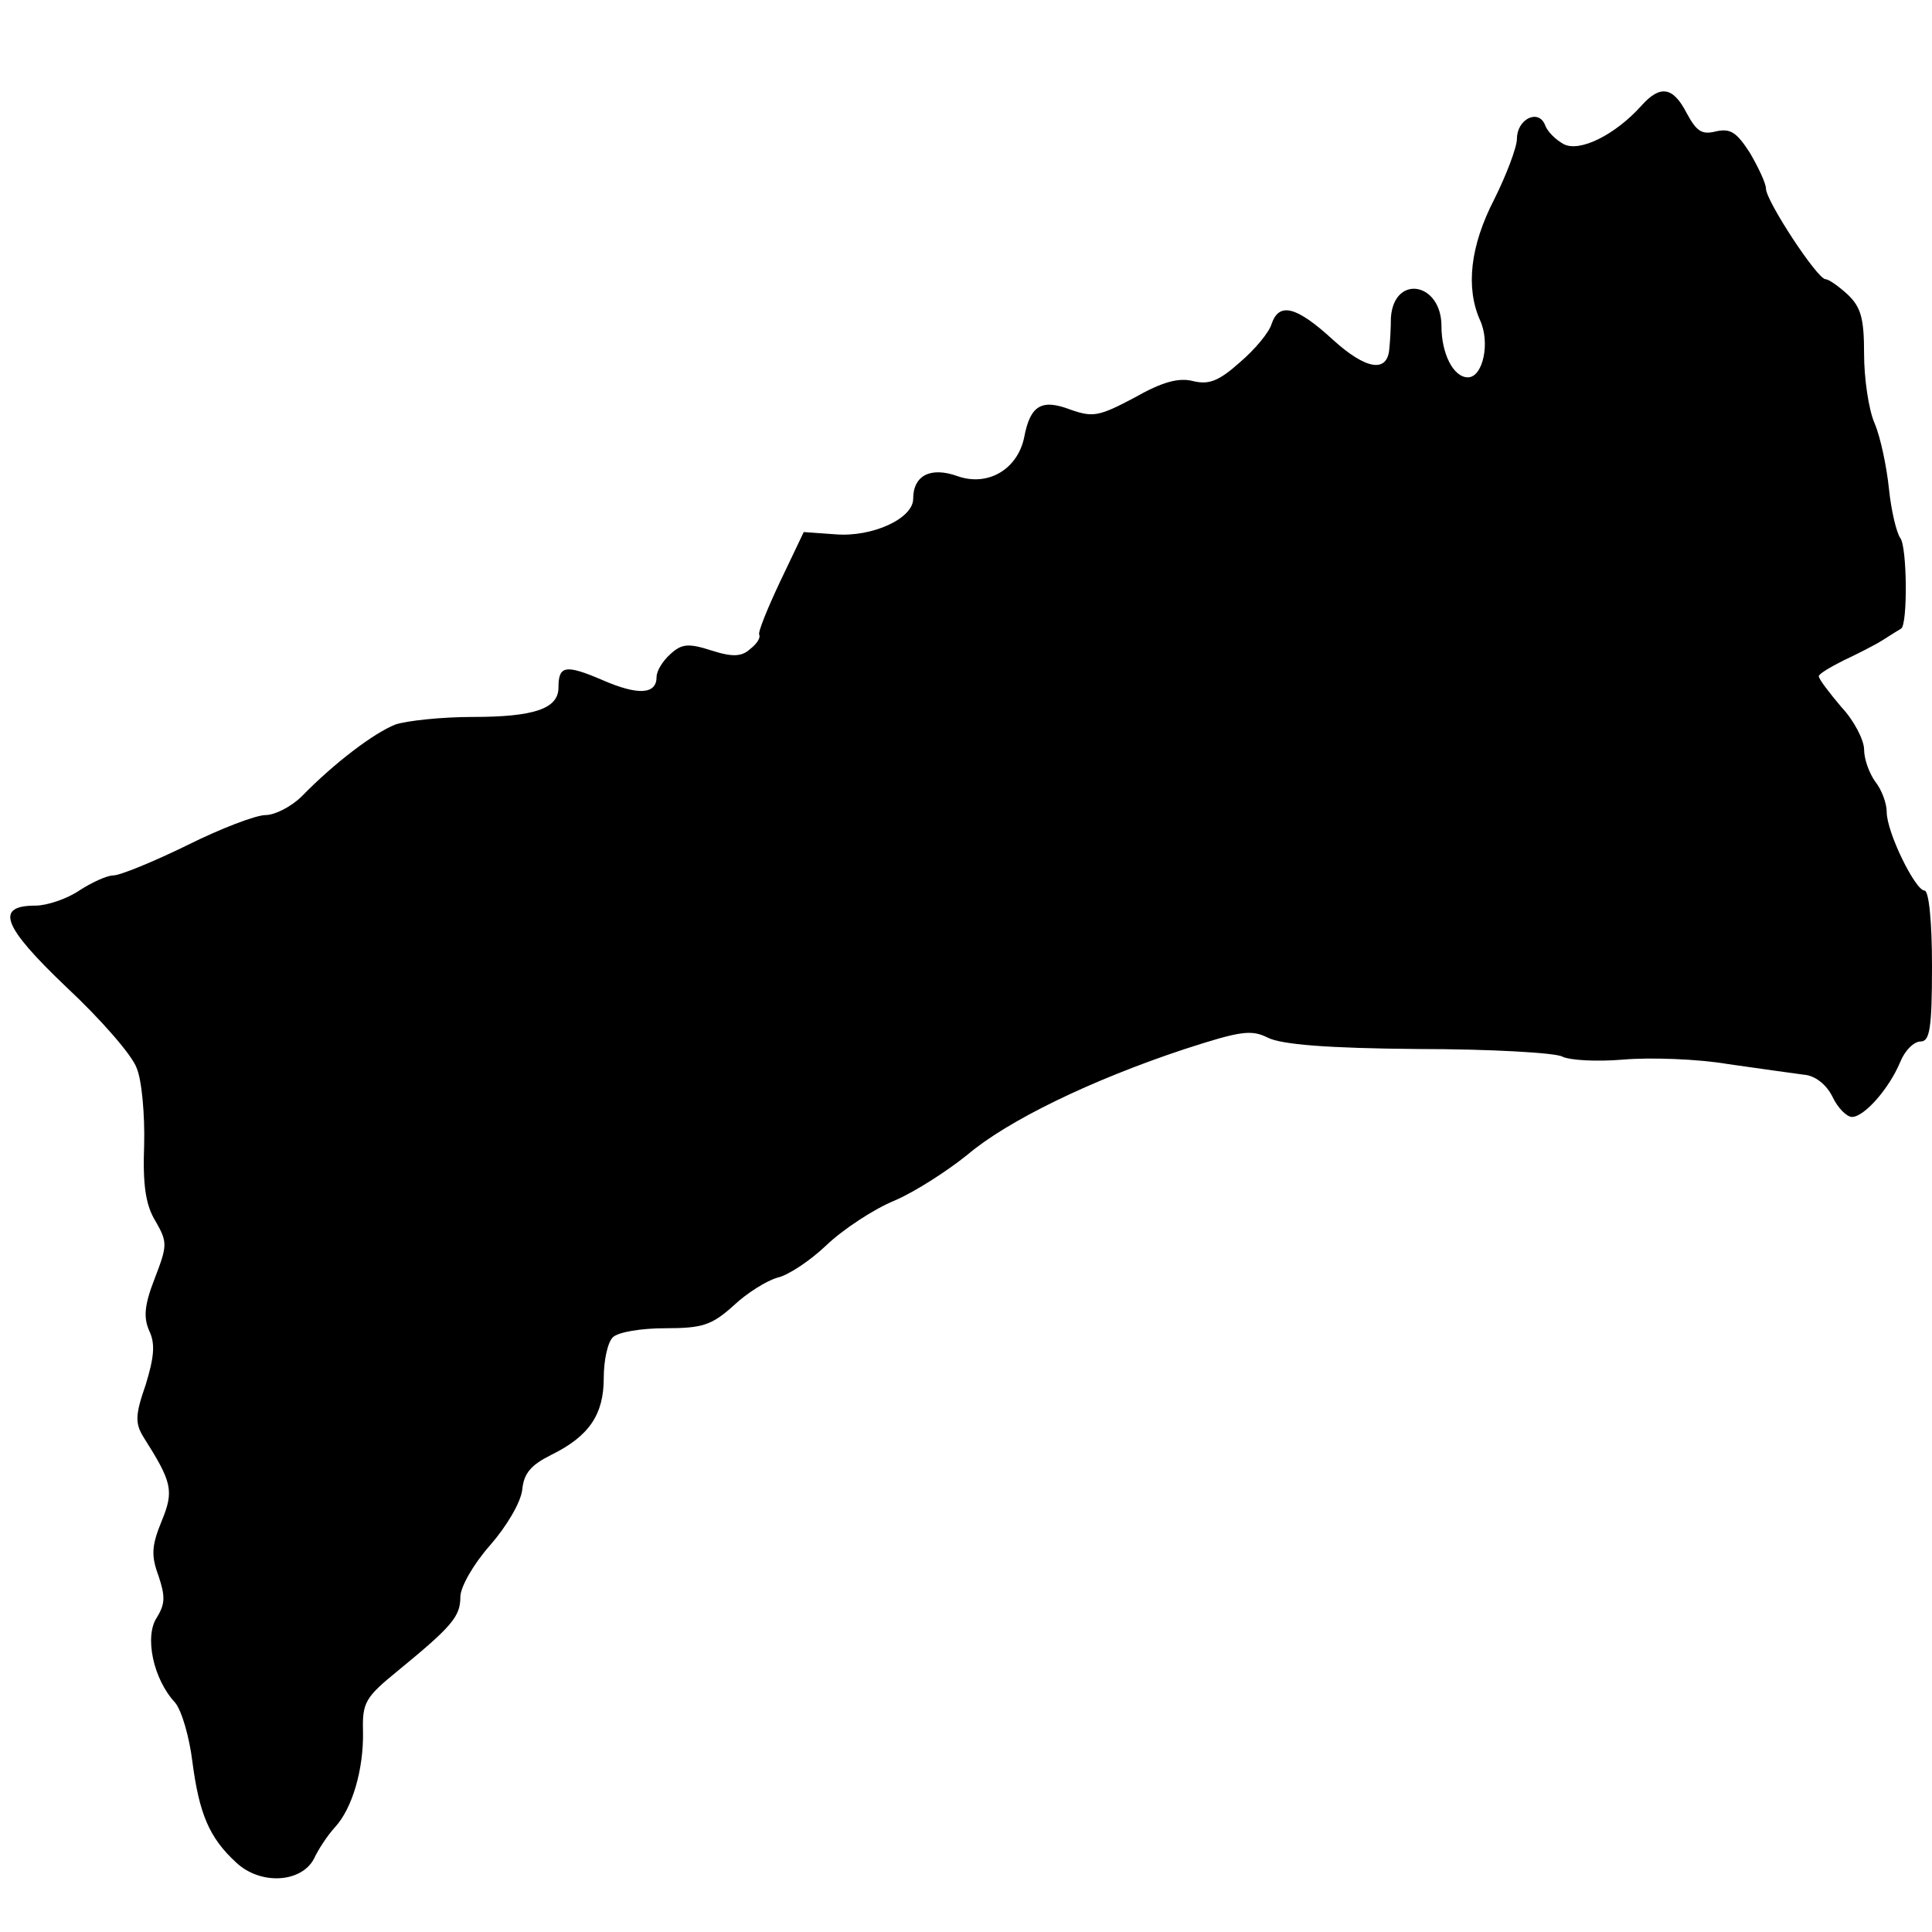
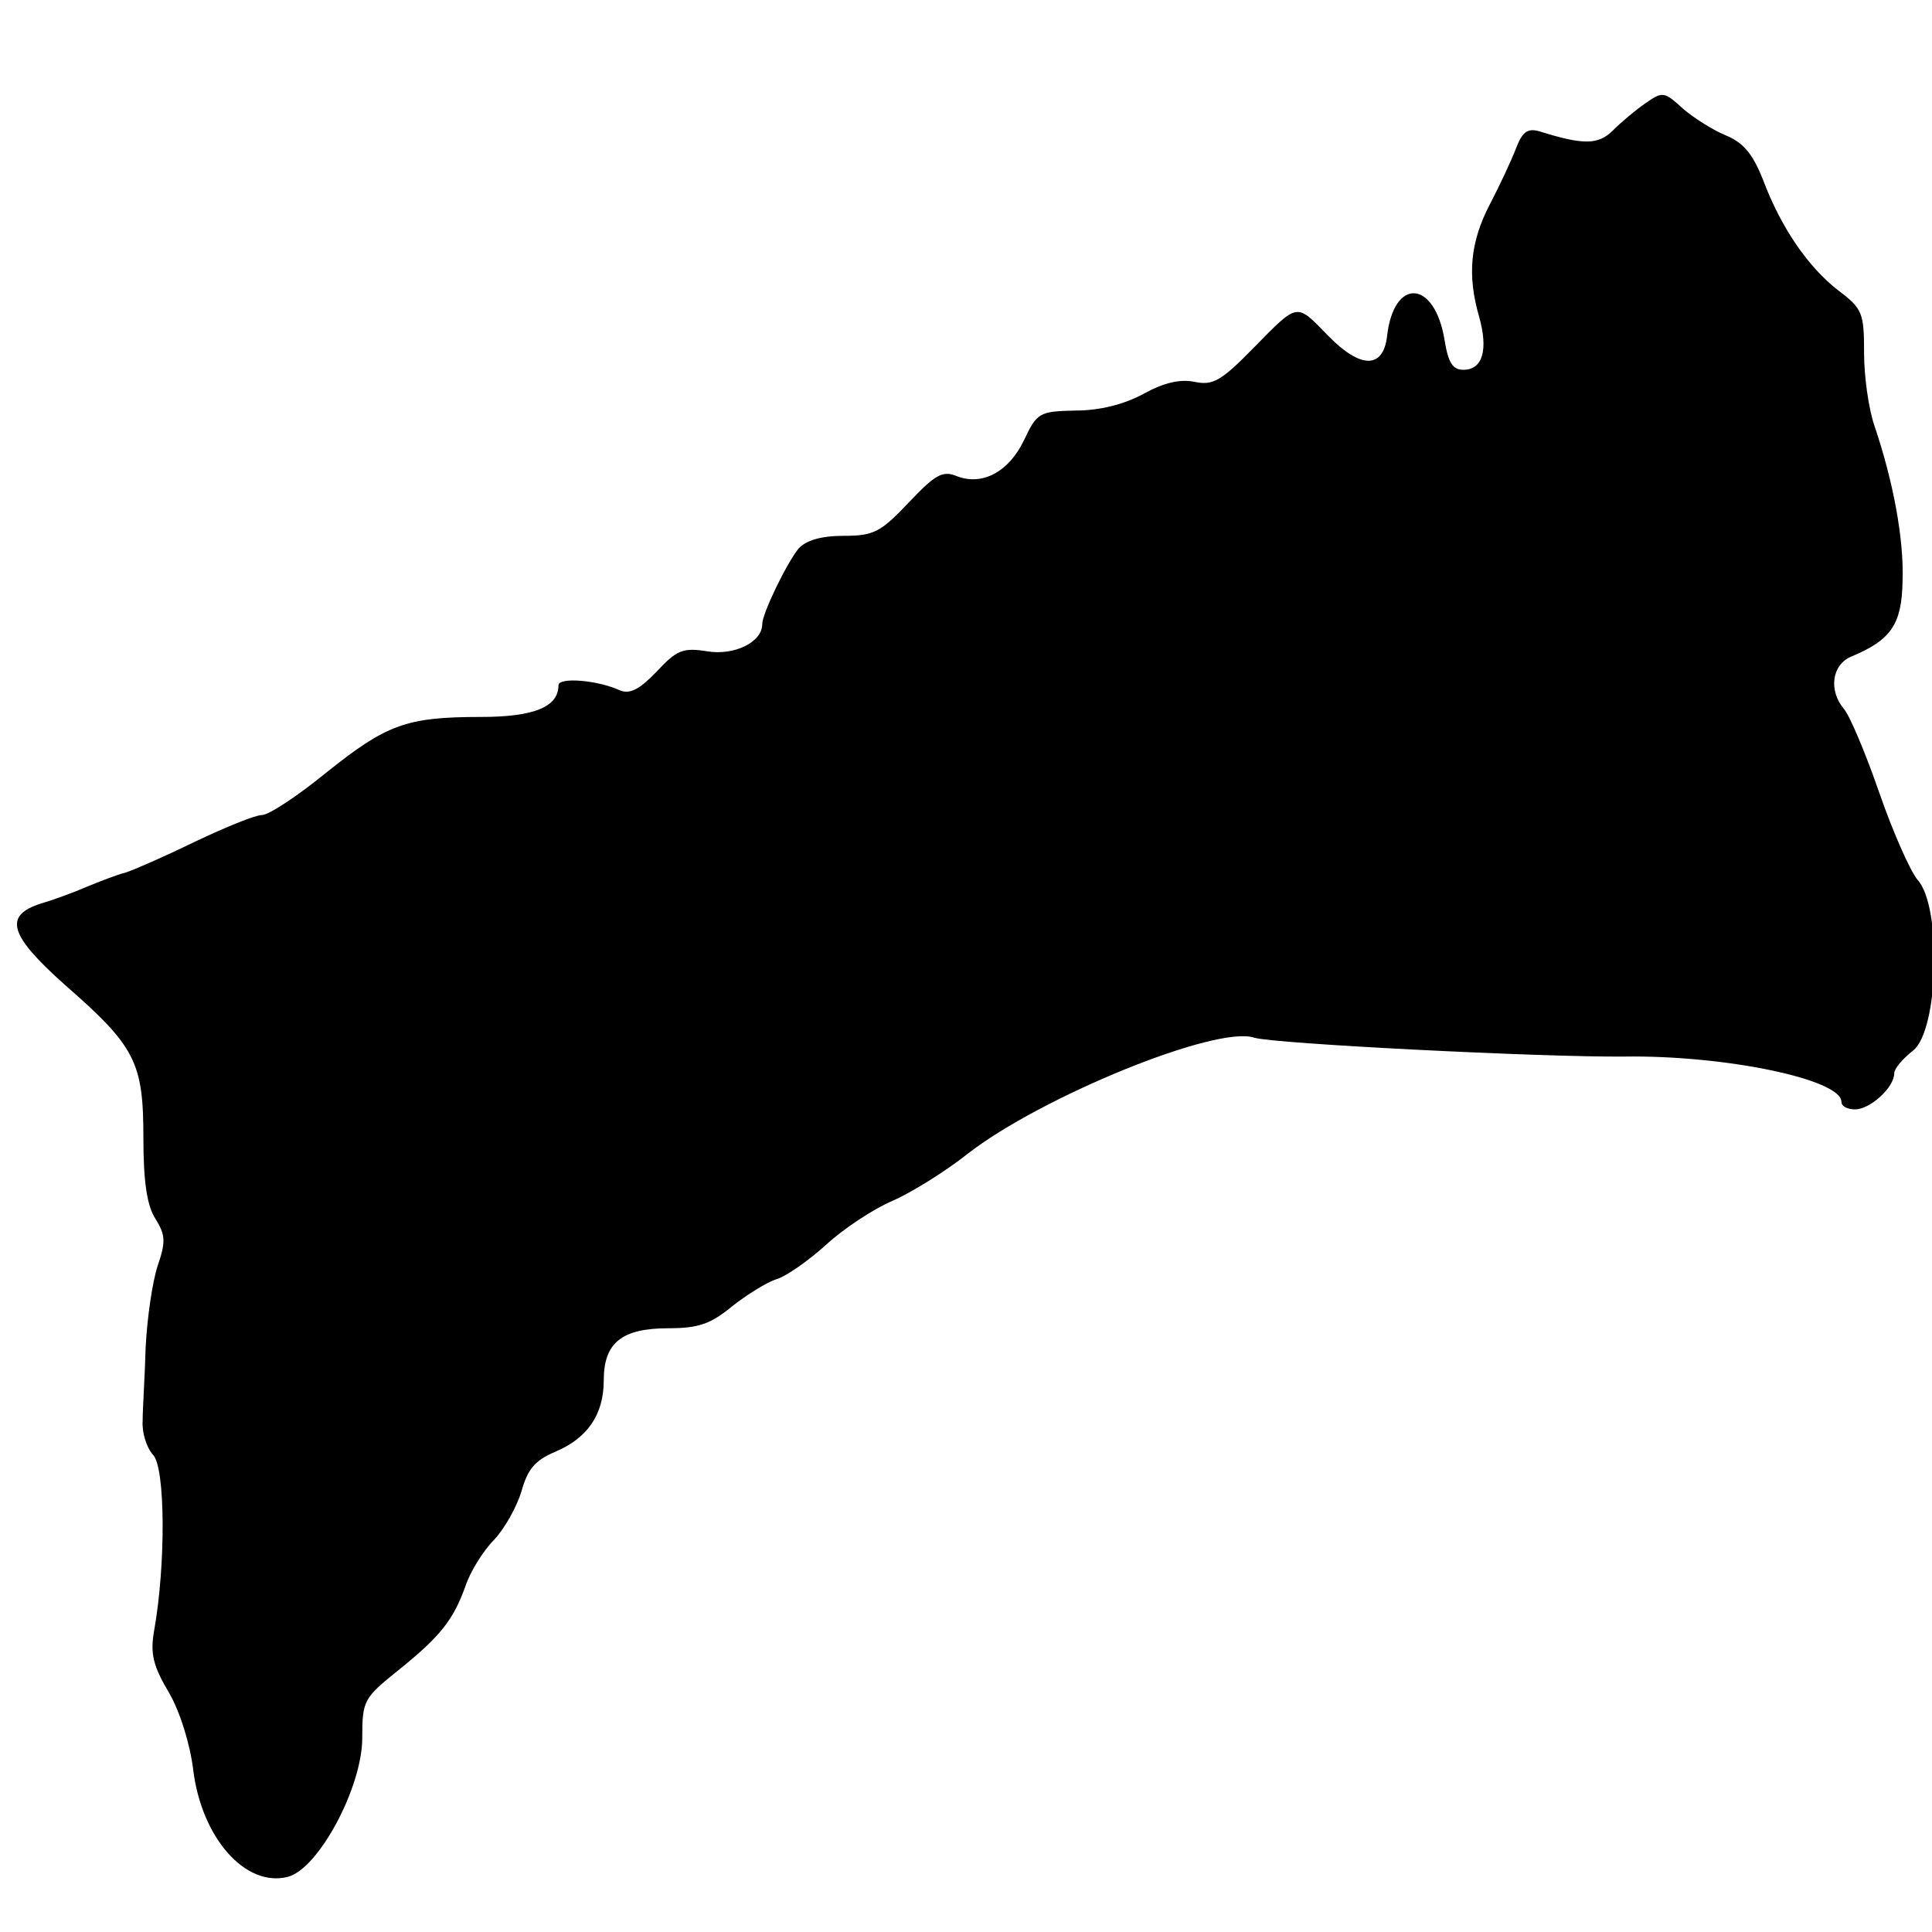
<svg xmlns="http://www.w3.org/2000/svg" version="1.0" width="256pt" height="256pt" viewBox="0 0 256 256" preserveAspectRatio="xMidYMid meet">
  <g transform="translate(0,256) scale(0.1,-0.1)" fill="#000000" stroke="none">
-     <path d="M2175 2420 c-35 -39 -82 -62 -103 -51 -11 6 -22 17 -25 26 -9 21 -37 7 -37 -19 0 -11 -14 -48 -30 -80 -32 -62 -38 -117 -19 -160 14 -30 4 -76 -16 -76 -19 0 -35 31 -35 68 0 58 -63 69 -67 11 0 -13 -1 -31 -2 -40 -2 -34 -31 -29 -75 11 -48 44 -71 50 -81 21 -3 -11 -22 -34 -42 -51 -28 -25 -41 -30 -62 -25 -19 5 -41 -1 -78 -22 -47 -25 -55 -26 -84 -16 -39 15 -54 6 -62 -37 -9 -42 -48 -65 -88 -51 -36 13 -59 1 -59 -30 0 -26 -54 -51 -103 -47 l-42 3 -31 -65 c-17 -36 -30 -68 -28 -71 2 -4 -3 -12 -12 -19 -11 -10 -23 -11 -51 -2 -31 10 -40 9 -55 -5 -10 -9 -18 -22 -18 -30 0 -23 -24 -25 -72 -4 -49 21 -58 19 -58 -10 0 -28 -32 -39 -114 -39 -41 0 -87 -5 -102 -10 -28 -11 -80 -50 -124 -95 -14 -14 -36 -25 -48 -25 -13 0 -60 -18 -104 -40 -45 -22 -89 -40 -98 -40 -8 0 -28 -9 -45 -20 -16 -11 -43 -20 -58 -20 -54 0 -44 -27 41 -108 45 -42 87 -90 93 -107 7 -16 11 -63 10 -102 -2 -53 2 -80 15 -101 16 -28 16 -32 -1 -76 -14 -36 -15 -52 -7 -70 8 -17 6 -35 -5 -71 -14 -40 -14 -51 -3 -69 38 -60 41 -71 24 -112 -13 -32 -14 -45 -4 -72 9 -27 9 -37 -2 -55 -17 -25 -5 -82 24 -113 9 -11 19 -46 23 -79 9 -68 22 -100 58 -133 32 -30 86 -27 103 5 6 13 18 31 28 42 23 25 38 77 37 127 -1 38 3 45 46 80 72 59 83 72 83 98 0 13 17 43 39 68 22 25 41 57 43 74 2 22 12 33 38 46 51 25 70 54 70 102 0 23 5 47 12 54 7 7 38 12 69 12 50 0 62 4 91 30 18 17 44 33 58 37 14 3 43 22 65 43 22 21 63 48 90 59 28 12 71 40 97 61 53 45 164 99 288 140 74 24 88 26 110 15 18 -9 78 -14 199 -15 96 0 182 -5 191 -10 10 -5 46 -7 81 -4 35 3 98 1 139 -6 41 -6 86 -12 100 -14 15 -1 30 -13 38 -29 7 -15 19 -27 26 -27 16 0 49 37 64 73 6 15 18 27 27 27 12 0 15 17 15 100 0 58 -4 100 -10 100 -12 0 -50 77 -50 104 0 12 -7 30 -15 40 -8 11 -15 30 -15 43 0 12 -13 38 -30 56 -16 19 -30 37 -30 41 0 3 15 12 33 21 17 8 41 20 52 27 11 7 22 14 24 15 9 5 8 109 -1 120 -5 7 -12 36 -15 65 -3 29 -11 68 -19 87 -8 18 -14 60 -14 92 0 47 -4 62 -22 79 -12 11 -25 20 -29 20 -11 0 -79 104 -79 120 0 7 -10 28 -21 47 -18 28 -26 33 -45 29 -19 -5 -26 0 -39 24 -18 35 -35 38 -60 10z" />
+     <path d="M2180 2423 c-13 -9 -32 -25 -43 -36 -19 -19 -39 -19 -94 -2 -18 6 -25 2 -34 -21 -6 -16 -22 -50 -35 -75 -26 -50 -30 -94 -14 -149 12 -43 5 -70 -21 -70 -14 0 -20 9 -25 40 -13 79 -67 83 -76 5 -5 -44 -35 -44 -78 0 -43 44 -39 45 -99 -16 -43 -44 -54 -50 -78 -45 -19 4 -41 -1 -68 -16 -26 -14 -58 -22 -90 -22 -48 -1 -51 -3 -68 -39 -20 -42 -55 -61 -89 -48 -19 8 -29 2 -64 -35 -37 -39 -46 -44 -86 -44 -30 0 -50 -6 -60 -17 -16 -20 -48 -86 -48 -100 0 -24 -37 -42 -73 -36 -32 5 -40 2 -67 -27 -22 -23 -35 -30 -48 -25 -30 14 -82 18 -82 7 0 -29 -33 -42 -103 -42 -99 0 -125 -10 -205 -74 -38 -31 -76 -56 -85 -56 -9 0 -48 -16 -88 -35 -39 -19 -80 -37 -92 -41 -12 -3 -35 -12 -52 -19 -16 -7 -43 -17 -60 -22 -51 -16 -43 -42 31 -108 94 -82 104 -103 104 -203 0 -59 5 -90 16 -107 13 -21 14 -30 3 -62 -7 -21 -14 -69 -16 -108 -1 -38 -4 -82 -4 -98 -1 -15 5 -35 14 -45 16 -17 17 -145 1 -234 -5 -29 -1 -46 20 -81 15 -26 28 -69 32 -102 11 -90 69 -156 125 -142 41 10 99 119 99 184 0 50 2 53 48 90 56 45 73 67 89 112 6 18 23 46 38 61 14 15 30 44 36 64 8 29 18 41 44 52 43 18 65 49 65 95 0 50 24 69 86 69 40 0 56 6 84 29 19 15 46 32 59 36 13 4 43 25 66 46 23 21 62 47 88 58 25 11 70 39 99 62 96 75 330 171 380 154 25 -8 381 -26 490 -25 133 2 288 -30 288 -60 0 -6 8 -10 18 -10 20 0 52 29 52 48 0 6 11 19 25 30 34 27 38 191 6 226 -10 12 -33 64 -51 116 -18 52 -39 102 -47 111 -20 24 -16 58 10 69 53 22 67 43 68 100 2 57 -13 134 -37 205 -8 23 -14 66 -14 97 0 53 -2 59 -34 83 -40 31 -76 83 -100 147 -14 35 -26 49 -50 59 -17 7 -42 23 -56 35 -25 23 -27 23 -50 7z" />
  </g>
</svg>
